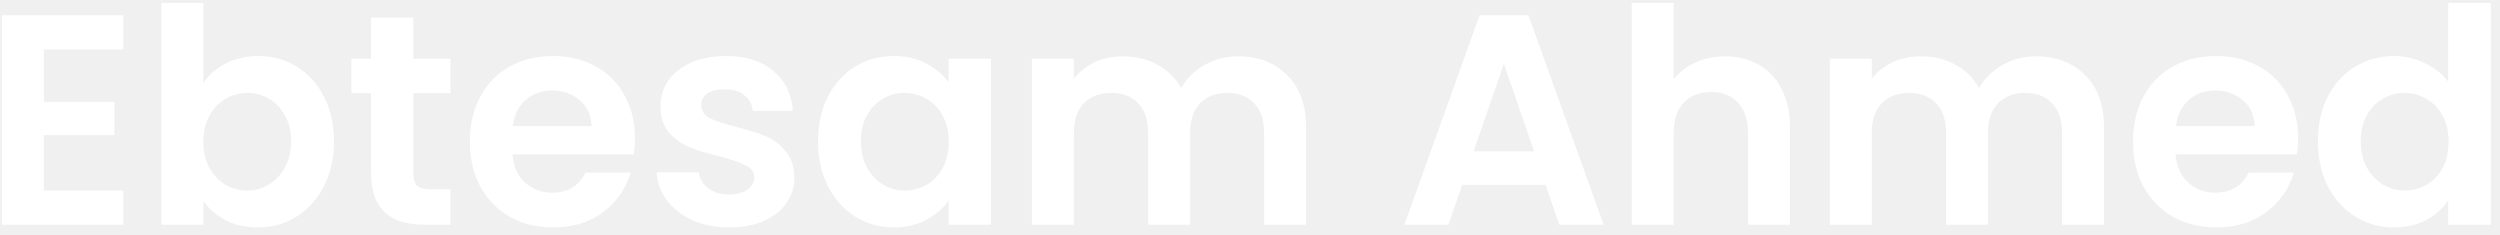
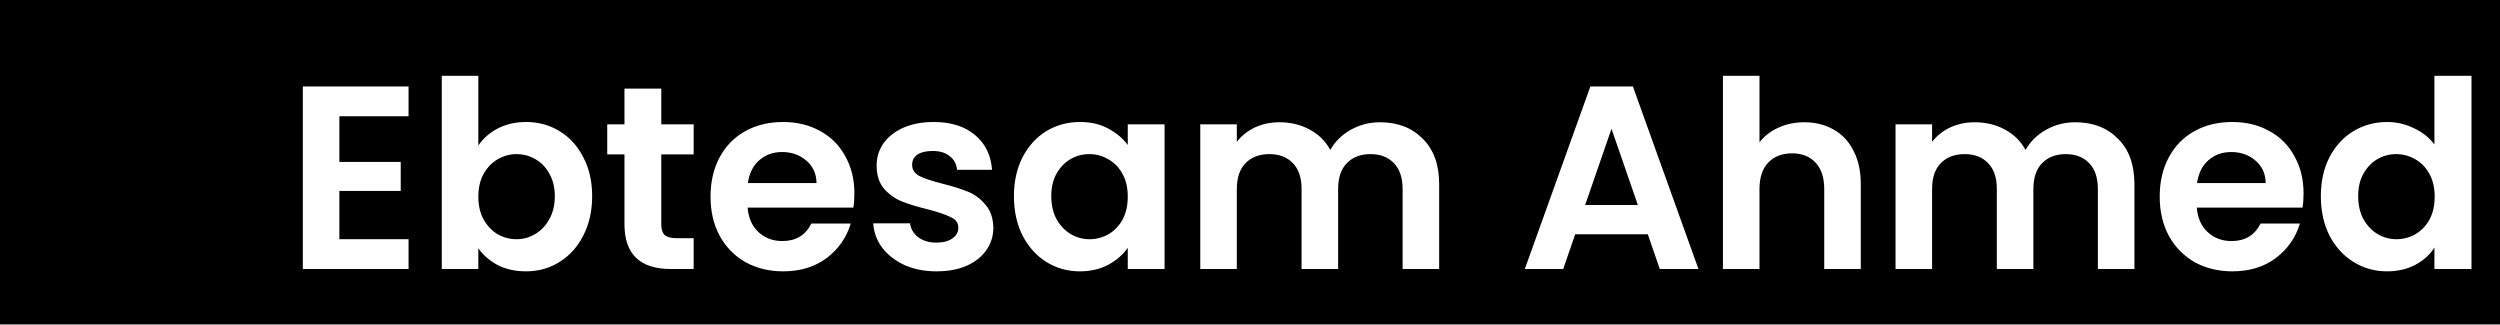
- <svg xmlns="http://www.w3.org/2000/svg" width="267" height="25" viewBox="0 0 267 25" fill="none">
-   <path d="M4.688 5.28V10.88H12.208V14.432H4.688V20.352H13.168V24H0.208V1.632H13.168V5.28H4.688ZM21.719 8.864C22.295 8.011 23.085 7.317 24.087 6.784C25.111 6.251 26.274 5.984 27.575 5.984C29.09 5.984 30.455 6.357 31.671 7.104C32.909 7.851 33.879 8.917 34.583 10.304C35.309 11.669 35.671 13.259 35.671 15.072C35.671 16.885 35.309 18.496 34.583 19.904C33.879 21.291 32.909 22.368 31.671 23.136C30.455 23.904 29.09 24.288 27.575 24.288C26.253 24.288 25.09 24.032 24.087 23.52C23.106 22.987 22.317 22.304 21.719 21.472V24H17.239V0.32H21.719V8.864ZM31.095 15.072C31.095 14.005 30.871 13.088 30.423 12.32C29.997 11.531 29.421 10.933 28.695 10.528C27.991 10.123 27.223 9.92 26.391 9.92C25.581 9.92 24.813 10.133 24.087 10.56C23.383 10.965 22.807 11.563 22.359 12.352C21.933 13.141 21.719 14.069 21.719 15.136C21.719 16.203 21.933 17.131 22.359 17.92C22.807 18.709 23.383 19.317 24.087 19.744C24.813 20.149 25.581 20.352 26.391 20.352C27.223 20.352 27.991 20.139 28.695 19.712C29.421 19.285 29.997 18.677 30.423 17.888C30.871 17.099 31.095 16.16 31.095 15.072ZM44.143 9.952V18.528C44.143 19.125 44.281 19.563 44.559 19.84C44.857 20.096 45.348 20.224 46.031 20.224H48.111V24H45.295C41.519 24 39.631 22.165 39.631 18.496V9.952H37.519V6.272H39.631V1.888H44.143V6.272H48.111V9.952H44.143ZM67.813 14.752C67.813 15.392 67.77 15.968 67.685 16.48H54.725C54.832 17.76 55.28 18.763 56.069 19.488C56.858 20.213 57.829 20.576 58.981 20.576C60.645 20.576 61.829 19.861 62.533 18.432H67.365C66.853 20.139 65.872 21.547 64.421 22.656C62.97 23.744 61.189 24.288 59.077 24.288C57.37 24.288 55.834 23.915 54.469 23.168C53.125 22.4 52.069 21.323 51.301 19.936C50.554 18.549 50.181 16.949 50.181 15.136C50.181 13.301 50.554 11.691 51.301 10.304C52.048 8.917 53.093 7.851 54.437 7.104C55.781 6.357 57.328 5.984 59.077 5.984C60.762 5.984 62.266 6.347 63.589 7.072C64.933 7.797 65.968 8.832 66.693 10.176C67.44 11.499 67.813 13.024 67.813 14.752ZM63.173 13.472C63.152 12.32 62.736 11.403 61.925 10.72C61.114 10.016 60.122 9.664 58.949 9.664C57.84 9.664 56.901 10.005 56.133 10.688C55.386 11.349 54.928 12.277 54.757 13.472H63.173ZM77.867 24.288C76.416 24.288 75.115 24.032 73.963 23.52C72.811 22.987 71.894 22.272 71.211 21.376C70.55 20.48 70.187 19.488 70.123 18.4H74.635C74.72 19.083 75.051 19.648 75.627 20.096C76.224 20.544 76.96 20.768 77.835 20.768C78.688 20.768 79.35 20.597 79.819 20.256C80.31 19.915 80.555 19.477 80.555 18.944C80.555 18.368 80.256 17.941 79.659 17.664C79.083 17.365 78.155 17.045 76.875 16.704C75.552 16.384 74.464 16.053 73.611 15.712C72.779 15.371 72.054 14.848 71.435 14.144C70.838 13.44 70.539 12.491 70.539 11.296C70.539 10.315 70.816 9.419 71.371 8.608C71.947 7.797 72.758 7.157 73.803 6.688C74.87 6.219 76.118 5.984 77.547 5.984C79.659 5.984 81.344 6.517 82.603 7.584C83.862 8.629 84.555 10.048 84.683 11.84H80.395C80.331 11.136 80.032 10.581 79.499 10.176C78.987 9.749 78.294 9.536 77.419 9.536C76.608 9.536 75.979 9.685 75.531 9.984C75.104 10.283 74.891 10.699 74.891 11.232C74.891 11.829 75.19 12.288 75.787 12.608C76.384 12.907 77.312 13.216 78.571 13.536C79.851 13.856 80.907 14.187 81.739 14.528C82.571 14.869 83.286 15.403 83.883 16.128C84.502 16.832 84.822 17.771 84.843 18.944C84.843 19.968 84.555 20.885 83.979 21.696C83.424 22.507 82.614 23.147 81.547 23.616C80.502 24.064 79.275 24.288 77.867 24.288ZM87.368 15.072C87.368 13.28 87.721 11.691 88.424 10.304C89.15 8.917 90.121 7.851 91.337 7.104C92.574 6.357 93.95 5.984 95.465 5.984C96.787 5.984 97.939 6.251 98.921 6.784C99.923 7.317 100.723 7.989 101.321 8.8V6.272H105.833V24H101.321V21.408C100.745 22.24 99.945 22.933 98.921 23.488C97.918 24.021 96.755 24.288 95.433 24.288C93.939 24.288 92.574 23.904 91.337 23.136C90.121 22.368 89.15 21.291 88.424 19.904C87.721 18.496 87.368 16.885 87.368 15.072ZM101.321 15.136C101.321 14.048 101.107 13.12 100.681 12.352C100.254 11.563 99.678 10.965 98.953 10.56C98.227 10.133 97.448 9.92 96.617 9.92C95.784 9.92 95.016 10.123 94.312 10.528C93.609 10.933 93.032 11.531 92.585 12.32C92.158 13.088 91.945 14.005 91.945 15.072C91.945 16.139 92.158 17.077 92.585 17.888C93.032 18.677 93.609 19.285 94.312 19.712C95.038 20.139 95.806 20.352 96.617 20.352C97.448 20.352 98.227 20.149 98.953 19.744C99.678 19.317 100.254 18.72 100.681 17.952C101.107 17.163 101.321 16.224 101.321 15.136ZM132.224 6.016C134.4 6.016 136.149 6.688 137.472 8.032C138.816 9.355 139.488 11.211 139.488 13.6V24H135.008V14.208C135.008 12.821 134.656 11.765 133.952 11.04C133.248 10.293 132.288 9.92 131.072 9.92C129.856 9.92 128.885 10.293 128.16 11.04C127.456 11.765 127.104 12.821 127.104 14.208V24H122.624V14.208C122.624 12.821 122.272 11.765 121.568 11.04C120.864 10.293 119.904 9.92 118.688 9.92C117.451 9.92 116.469 10.293 115.744 11.04C115.04 11.765 114.688 12.821 114.688 14.208V24H110.208V6.272H114.688V8.416C115.264 7.669 116 7.083 116.896 6.656C117.813 6.229 118.816 6.016 119.904 6.016C121.291 6.016 122.528 6.315 123.616 6.912C124.704 7.488 125.547 8.32 126.144 9.408C126.72 8.384 127.552 7.563 128.64 6.944C129.749 6.325 130.944 6.016 132.224 6.016ZM165.06 19.744H156.164L154.692 24H149.988L158.02 1.632H163.236L171.268 24H166.532L165.06 19.744ZM163.844 16.16L160.612 6.816L157.38 16.16H163.844ZM184.255 6.016C185.599 6.016 186.793 6.315 187.839 6.912C188.884 7.488 189.695 8.352 190.271 9.504C190.868 10.635 191.167 12 191.167 13.6V24H186.687V14.208C186.687 12.8 186.335 11.723 185.631 10.976C184.927 10.208 183.967 9.824 182.751 9.824C181.513 9.824 180.532 10.208 179.807 10.976C179.103 11.723 178.751 12.8 178.751 14.208V24H174.271V0.32H178.751V8.48C179.327 7.712 180.095 7.115 181.055 6.688C182.015 6.24 183.081 6.016 184.255 6.016ZM217.443 6.016C219.619 6.016 221.368 6.688 222.691 8.032C224.035 9.355 224.707 11.211 224.707 13.6V24H220.227V14.208C220.227 12.821 219.875 11.765 219.171 11.04C218.467 10.293 217.507 9.92 216.291 9.92C215.075 9.92 214.104 10.293 213.379 11.04C212.675 11.765 212.323 12.821 212.323 14.208V24H207.843V14.208C207.843 12.821 207.491 11.765 206.787 11.04C206.083 10.293 205.123 9.92 203.907 9.92C202.669 9.92 201.688 10.293 200.963 11.04C200.259 11.765 199.907 12.821 199.907 14.208V24H195.427V6.272H199.907V8.416C200.483 7.669 201.219 7.083 202.115 6.656C203.032 6.229 204.035 6.016 205.123 6.016C206.509 6.016 207.747 6.315 208.835 6.912C209.923 7.488 210.765 8.32 211.363 9.408C211.939 8.384 212.771 7.563 213.859 6.944C214.968 6.325 216.163 6.016 217.443 6.016ZM245.438 14.752C245.438 15.392 245.395 15.968 245.31 16.48H232.35C232.457 17.76 232.905 18.763 233.694 19.488C234.483 20.213 235.454 20.576 236.606 20.576C238.27 20.576 239.454 19.861 240.158 18.432H244.99C244.478 20.139 243.497 21.547 242.046 22.656C240.595 23.744 238.814 24.288 236.702 24.288C234.995 24.288 233.459 23.915 232.094 23.168C230.75 22.4 229.694 21.323 228.926 19.936C228.179 18.549 227.806 16.949 227.806 15.136C227.806 13.301 228.179 11.691 228.926 10.304C229.673 8.917 230.718 7.851 232.062 7.104C233.406 6.357 234.953 5.984 236.702 5.984C238.387 5.984 239.891 6.347 241.214 7.072C242.558 7.797 243.593 8.832 244.318 10.176C245.065 11.499 245.438 13.024 245.438 14.752ZM240.798 13.472C240.777 12.32 240.361 11.403 239.55 10.72C238.739 10.016 237.747 9.664 236.574 9.664C235.465 9.664 234.526 10.005 233.758 10.688C233.011 11.349 232.553 12.277 232.382 13.472H240.798ZM247.556 15.072C247.556 13.28 247.908 11.691 248.612 10.304C249.337 8.917 250.319 7.851 251.556 7.104C252.793 6.357 254.169 5.984 255.684 5.984C256.836 5.984 257.935 6.24 258.98 6.752C260.025 7.243 260.857 7.904 261.476 8.736V0.32H266.02V24H261.476V21.376C260.921 22.251 260.143 22.955 259.14 23.488C258.137 24.021 256.975 24.288 255.652 24.288C254.159 24.288 252.793 23.904 251.556 23.136C250.319 22.368 249.337 21.291 248.612 19.904C247.908 18.496 247.556 16.885 247.556 15.072ZM261.508 15.136C261.508 14.048 261.295 13.12 260.868 12.352C260.441 11.563 259.865 10.965 259.14 10.56C258.415 10.133 257.636 9.92 256.804 9.92C255.972 9.92 255.204 10.123 254.5 10.528C253.796 10.933 253.22 11.531 252.772 12.32C252.345 13.088 252.132 14.005 252.132 15.072C252.132 16.139 252.345 17.077 252.772 17.888C253.22 18.677 253.796 19.285 254.5 19.712C255.225 20.139 255.993 20.352 256.804 20.352C257.636 20.352 258.415 20.149 259.14 19.744C259.865 19.317 260.441 18.72 260.868 17.952C261.295 17.163 261.508 16.224 261.508 15.136Z" fill="white" />
+ <svg xmlns="http://www.w3.org/2000/svg" width="316" height="41" viewBox="0 0 316 41" fill="none">
+   <g clip-path="url(#clip0_1_72)">
+     <rect width="316" height="41" fill="black" />
+     <path d="M42.897 14.695V20.47H50.652V24.133H42.897V30.238H51.642V34H38.277V10.933H51.642V14.695H42.897ZM60.461 18.391C61.054 17.511 61.868 16.796 62.903 16.246C63.959 15.696 65.157 15.421 66.499 15.421C68.061 15.421 69.469 15.806 70.724 16.576C71.999 17.346 73.001 18.446 73.727 19.876C74.475 21.284 74.849 22.923 74.849 24.793C74.849 26.663 74.475 28.324 73.727 29.776C73.001 31.206 71.999 32.317 70.724 33.109C69.469 33.901 68.061 34.297 66.499 34.297C65.135 34.297 63.937 34.033 62.903 33.505C61.891 32.955 61.077 32.251 60.461 31.393V34H55.84V9.58H60.461V18.391ZM70.129 24.793C70.129 23.693 69.898 22.747 69.436 21.955C68.996 21.141 68.403 20.525 67.654 20.107C66.928 19.689 66.136 19.48 65.278 19.48C64.442 19.48 63.651 19.7 62.903 20.14C62.176 20.558 61.583 21.174 61.12 21.988C60.681 22.802 60.461 23.759 60.461 24.859C60.461 25.959 60.681 26.916 61.12 27.73C61.583 28.544 62.176 29.171 62.903 29.611C63.651 30.029 64.442 30.238 65.278 30.238C66.136 30.238 66.928 30.018 67.654 29.578C68.403 29.138 68.996 28.511 69.436 27.697C69.898 26.883 70.129 25.915 70.129 24.793ZM83.585 19.513V28.357C83.585 28.973 83.728 29.424 84.014 29.71C84.322 29.974 84.828 30.106 85.532 30.106H87.677V34H84.773C80.879 34 78.932 32.108 78.932 28.324V19.513H76.754V15.718H78.932V11.197H83.585V15.718H87.677V19.513H83.585ZM107.995 24.463C107.995 25.123 107.951 25.717 107.863 26.245H94.498C94.608 27.565 95.07 28.599 95.884 29.347C96.698 30.095 97.699 30.469 98.887 30.469C100.603 30.469 101.824 29.732 102.55 28.258H107.533C107.005 30.018 105.993 31.47 104.497 32.614C103.001 33.736 101.164 34.297 98.986 34.297C97.226 34.297 95.642 33.912 94.234 33.142C92.848 32.35 91.759 31.239 90.967 29.809C90.197 28.379 89.812 26.729 89.812 24.859C89.812 22.967 90.197 21.306 90.967 19.876C91.737 18.446 92.815 17.346 94.201 16.576C95.587 15.806 97.182 15.421 98.986 15.421C100.724 15.421 102.275 15.795 103.639 16.543C105.025 17.291 106.092 18.358 106.84 19.744C107.61 21.108 107.995 22.681 107.995 24.463ZM103.21 23.143C103.188 21.955 102.759 21.009 101.923 20.305C101.087 19.579 100.064 19.216 98.854 19.216C97.71 19.216 96.742 19.568 95.95 20.272C95.18 20.954 94.707 21.911 94.531 23.143H103.21ZM118.363 34.297C116.867 34.297 115.525 34.033 114.337 33.505C113.149 32.955 112.203 32.218 111.499 31.294C110.817 30.37 110.443 29.347 110.377 28.225H115.03C115.118 28.929 115.459 29.512 116.053 29.974C116.669 30.436 117.428 30.667 118.33 30.667C119.21 30.667 119.892 30.491 120.376 30.139C120.882 29.787 121.135 29.336 121.135 28.786C121.135 28.192 120.827 27.752 120.211 27.466C119.617 27.158 118.66 26.828 117.34 26.476C115.976 26.146 114.854 25.805 113.974 25.453C113.116 25.101 112.368 24.562 111.73 23.836C111.114 23.11 110.806 22.131 110.806 20.899C110.806 19.887 111.092 18.963 111.664 18.127C112.258 17.291 113.094 16.631 114.172 16.147C115.272 15.663 116.559 15.421 118.033 15.421C120.211 15.421 121.949 15.971 123.247 17.071C124.545 18.149 125.26 19.612 125.392 21.46H120.97C120.904 20.734 120.596 20.162 120.046 19.744C119.518 19.304 118.803 19.084 117.901 19.084C117.065 19.084 116.416 19.238 115.954 19.546C115.514 19.854 115.294 20.283 115.294 20.833C115.294 21.449 115.602 21.922 116.218 22.252C116.834 22.56 117.791 22.879 119.089 23.209C120.409 23.539 121.498 23.88 122.356 24.232C123.214 24.584 123.951 25.134 124.567 25.882C125.205 26.608 125.535 27.576 125.557 28.786C125.557 29.842 125.26 30.788 124.666 31.624C124.094 32.46 123.258 33.12 122.158 33.604C121.08 34.066 119.815 34.297 118.363 34.297ZM128.161 24.793C128.161 22.945 128.524 21.306 129.25 19.876C129.998 18.446 130.999 17.346 132.253 16.576C133.529 15.806 134.948 15.421 136.51 15.421C137.874 15.421 139.062 15.696 140.074 16.246C141.108 16.796 141.933 17.489 142.549 18.325V15.718H147.202V34H142.549V31.327C141.955 32.185 141.13 32.9 140.074 33.472C139.04 34.022 137.841 34.297 136.477 34.297C134.937 34.297 133.529 33.901 132.253 33.109C130.999 32.317 129.998 31.206 129.25 29.776C128.524 28.324 128.161 26.663 128.161 24.793ZM142.549 24.859C142.549 23.737 142.329 22.78 141.889 21.988C141.449 21.174 140.855 20.558 140.107 20.14C139.359 19.7 138.556 19.48 137.698 19.48C136.84 19.48 136.048 19.689 135.322 20.107C134.596 20.525 134.002 21.141 133.54 21.955C133.1 22.747 132.88 23.693 132.88 24.793C132.88 25.893 133.1 26.861 133.54 27.697C134.002 28.511 134.596 29.138 135.322 29.578C136.07 30.018 136.862 30.238 137.698 30.238C138.556 30.238 139.359 30.029 140.107 29.611C140.855 29.171 141.449 28.555 141.889 27.763C142.329 26.949 142.549 25.981 142.549 24.859ZM174.419 15.454C176.663 15.454 178.467 16.147 179.831 17.533C181.217 18.897 181.91 20.811 181.91 23.275V34H177.29V23.902C177.29 22.472 176.927 21.383 176.201 20.635C175.475 19.865 174.485 19.48 173.231 19.48C171.977 19.48 170.976 19.865 170.228 20.635C169.502 21.383 169.139 22.472 169.139 23.902V34H164.519V23.902C164.519 22.472 164.156 21.383 163.43 20.635C162.704 19.865 161.714 19.48 160.46 19.48C159.184 19.48 158.172 19.865 157.424 20.635C156.698 21.383 156.335 22.472 156.335 23.902V34H151.715V15.718H156.335V17.929C156.929 17.159 157.688 16.554 158.612 16.114C159.558 15.674 160.592 15.454 161.714 15.454C163.144 15.454 164.42 15.762 165.542 16.378C166.664 16.972 167.533 17.83 168.149 18.952C168.743 17.896 169.601 17.049 170.723 16.411C171.867 15.773 173.099 15.454 174.419 15.454ZM208.281 29.611H199.107L197.589 34H192.738L201.021 10.933H206.4L214.683 34H209.799L208.281 29.611ZM207.027 25.915L203.694 16.279L200.361 25.915H207.027ZM228.075 15.454C229.461 15.454 230.693 15.762 231.771 16.378C232.849 16.972 233.685 17.863 234.279 19.051C234.895 20.217 235.203 21.625 235.203 23.275V34H230.583V23.902C230.583 22.45 230.22 21.339 229.494 20.569C228.768 19.777 227.778 19.381 226.524 19.381C225.248 19.381 224.236 19.777 223.488 20.569C222.762 21.339 222.399 22.45 222.399 23.902V34H217.779V9.58H222.399V17.995C222.993 17.203 223.785 16.587 224.775 16.147C225.765 15.685 226.865 15.454 228.075 15.454ZM262.3 15.454C264.544 15.454 266.348 16.147 267.712 17.533C269.098 18.897 269.791 20.811 269.791 23.275V34H265.171V23.902C265.171 22.472 264.808 21.383 264.082 20.635C263.356 19.865 262.366 19.48 261.112 19.48C259.858 19.48 258.857 19.865 258.109 20.635C257.383 21.383 257.02 22.472 257.02 23.902V34H252.4V23.902C252.4 22.472 252.037 21.383 251.311 20.635C250.585 19.865 249.595 19.48 248.341 19.48C247.065 19.48 246.053 19.865 245.305 20.635C244.579 21.383 244.216 22.472 244.216 23.902V34H239.596V15.718H244.216V17.929C244.81 17.159 245.569 16.554 246.493 16.114C247.439 15.674 248.473 15.454 249.595 15.454C251.025 15.454 252.301 15.762 253.423 16.378C254.545 16.972 255.414 17.83 256.03 18.952C256.624 17.896 257.482 17.049 258.604 16.411C259.748 15.773 260.98 15.454 262.3 15.454ZM291.17 24.463C291.17 25.123 291.126 25.717 291.038 26.245H277.673C277.783 27.565 278.245 28.599 279.059 29.347C279.873 30.095 280.874 30.469 282.062 30.469C283.778 30.469 284.999 29.732 285.725 28.258H290.708C290.18 30.018 289.168 31.47 287.672 32.614C286.176 33.736 284.339 34.297 282.161 34.297C280.401 34.297 278.817 33.912 277.409 33.142C276.023 32.35 274.934 31.239 274.142 29.809C273.372 28.379 272.987 26.729 272.987 24.859C272.987 22.967 273.372 21.306 274.142 19.876C274.912 18.446 275.99 17.346 277.376 16.576C278.762 15.806 280.357 15.421 282.161 15.421C283.899 15.421 285.45 15.795 286.814 16.543C288.2 17.291 289.267 18.358 290.015 19.744C290.785 21.108 291.17 22.681 291.17 24.463ZM286.385 23.143C286.363 21.955 285.934 21.009 285.098 20.305C284.262 19.579 283.239 19.216 282.029 19.216C280.885 19.216 279.917 19.568 279.125 20.272C278.355 20.954 277.882 21.911 277.706 23.143H286.385ZM293.355 24.793C293.355 22.945 293.718 21.306 294.444 19.876C295.192 18.446 296.204 17.346 297.48 16.576C298.756 15.806 300.175 15.421 301.737 15.421C302.925 15.421 304.058 15.685 305.136 16.213C306.214 16.719 307.072 17.401 307.71 18.259V9.58H312.396V34H307.71V31.294C307.138 32.196 306.335 32.922 305.301 33.472C304.267 34.022 303.068 34.297 301.704 34.297C300.164 34.297 298.756 33.901 297.48 33.109C296.204 32.317 295.192 31.206 294.444 29.776C293.718 28.324 293.355 26.663 293.355 24.793ZM307.743 24.859C307.743 23.737 307.523 22.78 307.083 21.988C306.643 21.174 306.049 20.558 305.301 20.14C304.553 19.7 303.75 19.48 302.892 19.48C302.034 19.48 301.242 19.689 300.516 20.107C299.79 20.525 299.196 21.141 298.734 21.955C298.294 22.747 298.074 23.693 298.074 24.793C298.074 25.893 298.294 26.861 298.734 27.697C299.196 28.511 299.79 29.138 300.516 29.578C301.264 30.018 302.056 30.238 302.892 30.238C303.75 30.238 304.553 30.029 305.301 29.611C306.049 29.171 306.643 28.555 307.083 27.763C307.523 26.949 307.743 25.981 307.743 24.859Z" fill="white" />
+   </g>
+   <defs>
+     <clipPath id="clip0_1_72">
+       <rect width="316" height="41" fill="white" />
+     </clipPath>
+   </defs>
</svg>
